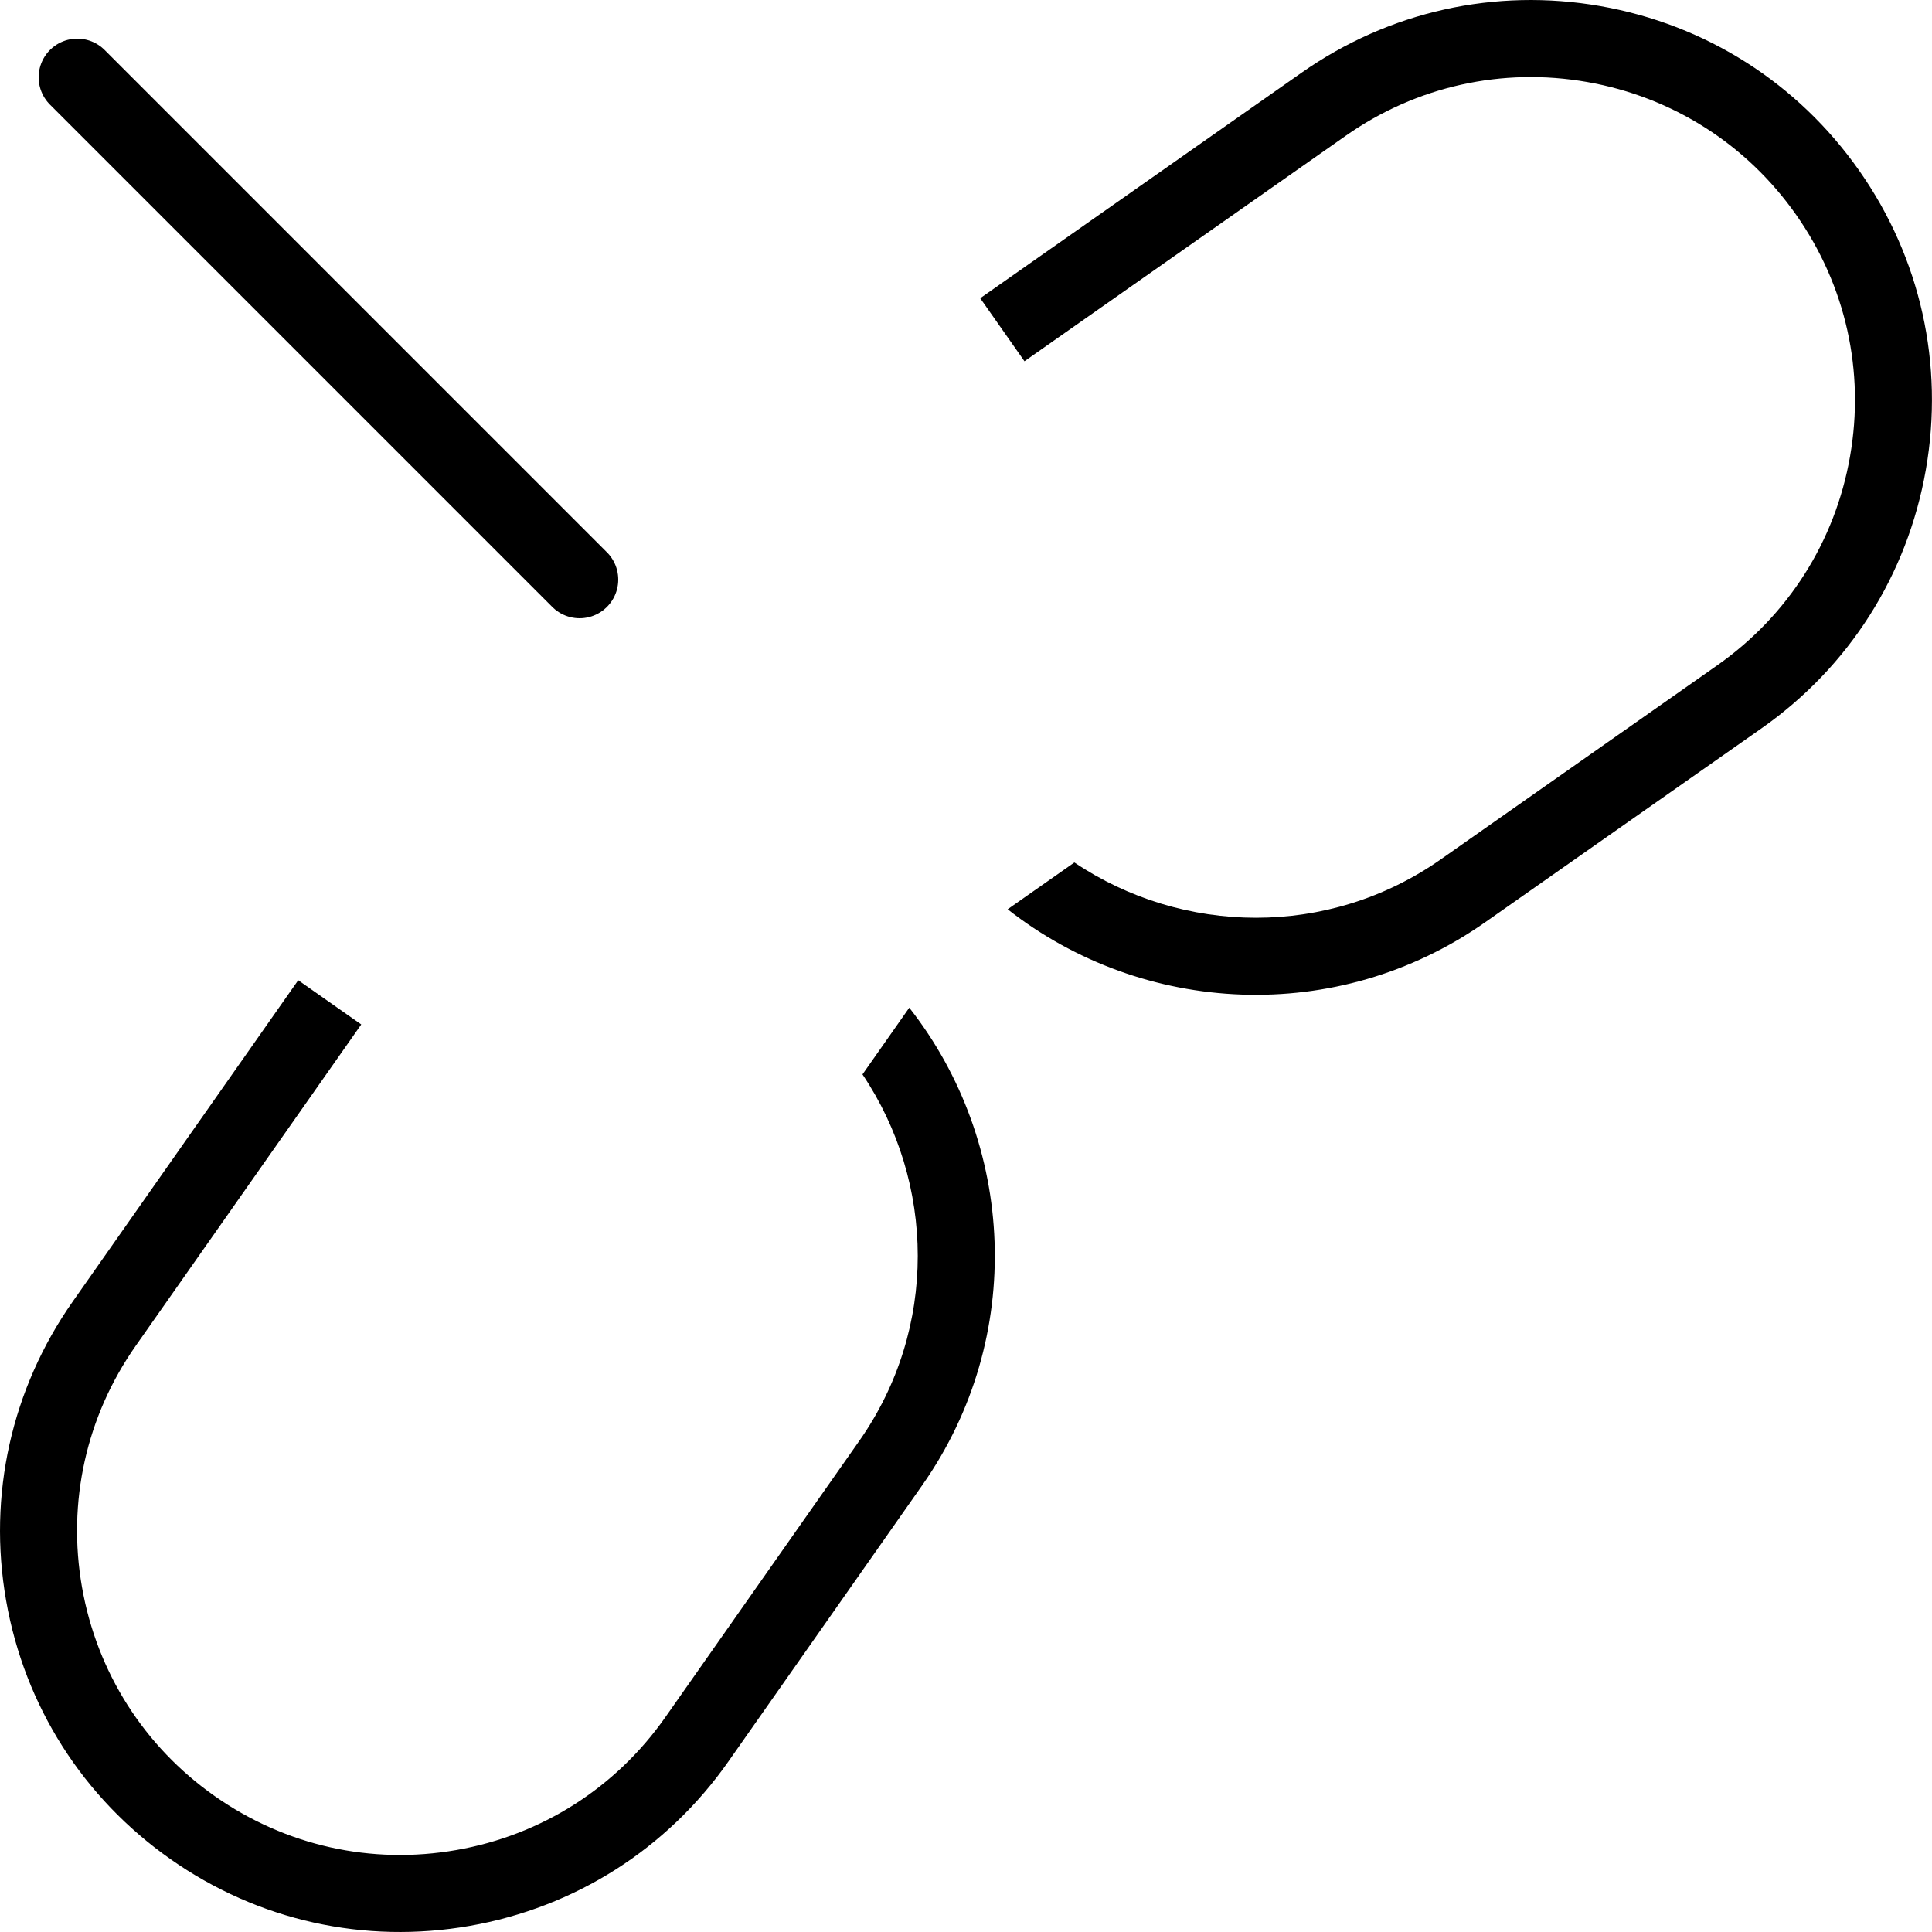
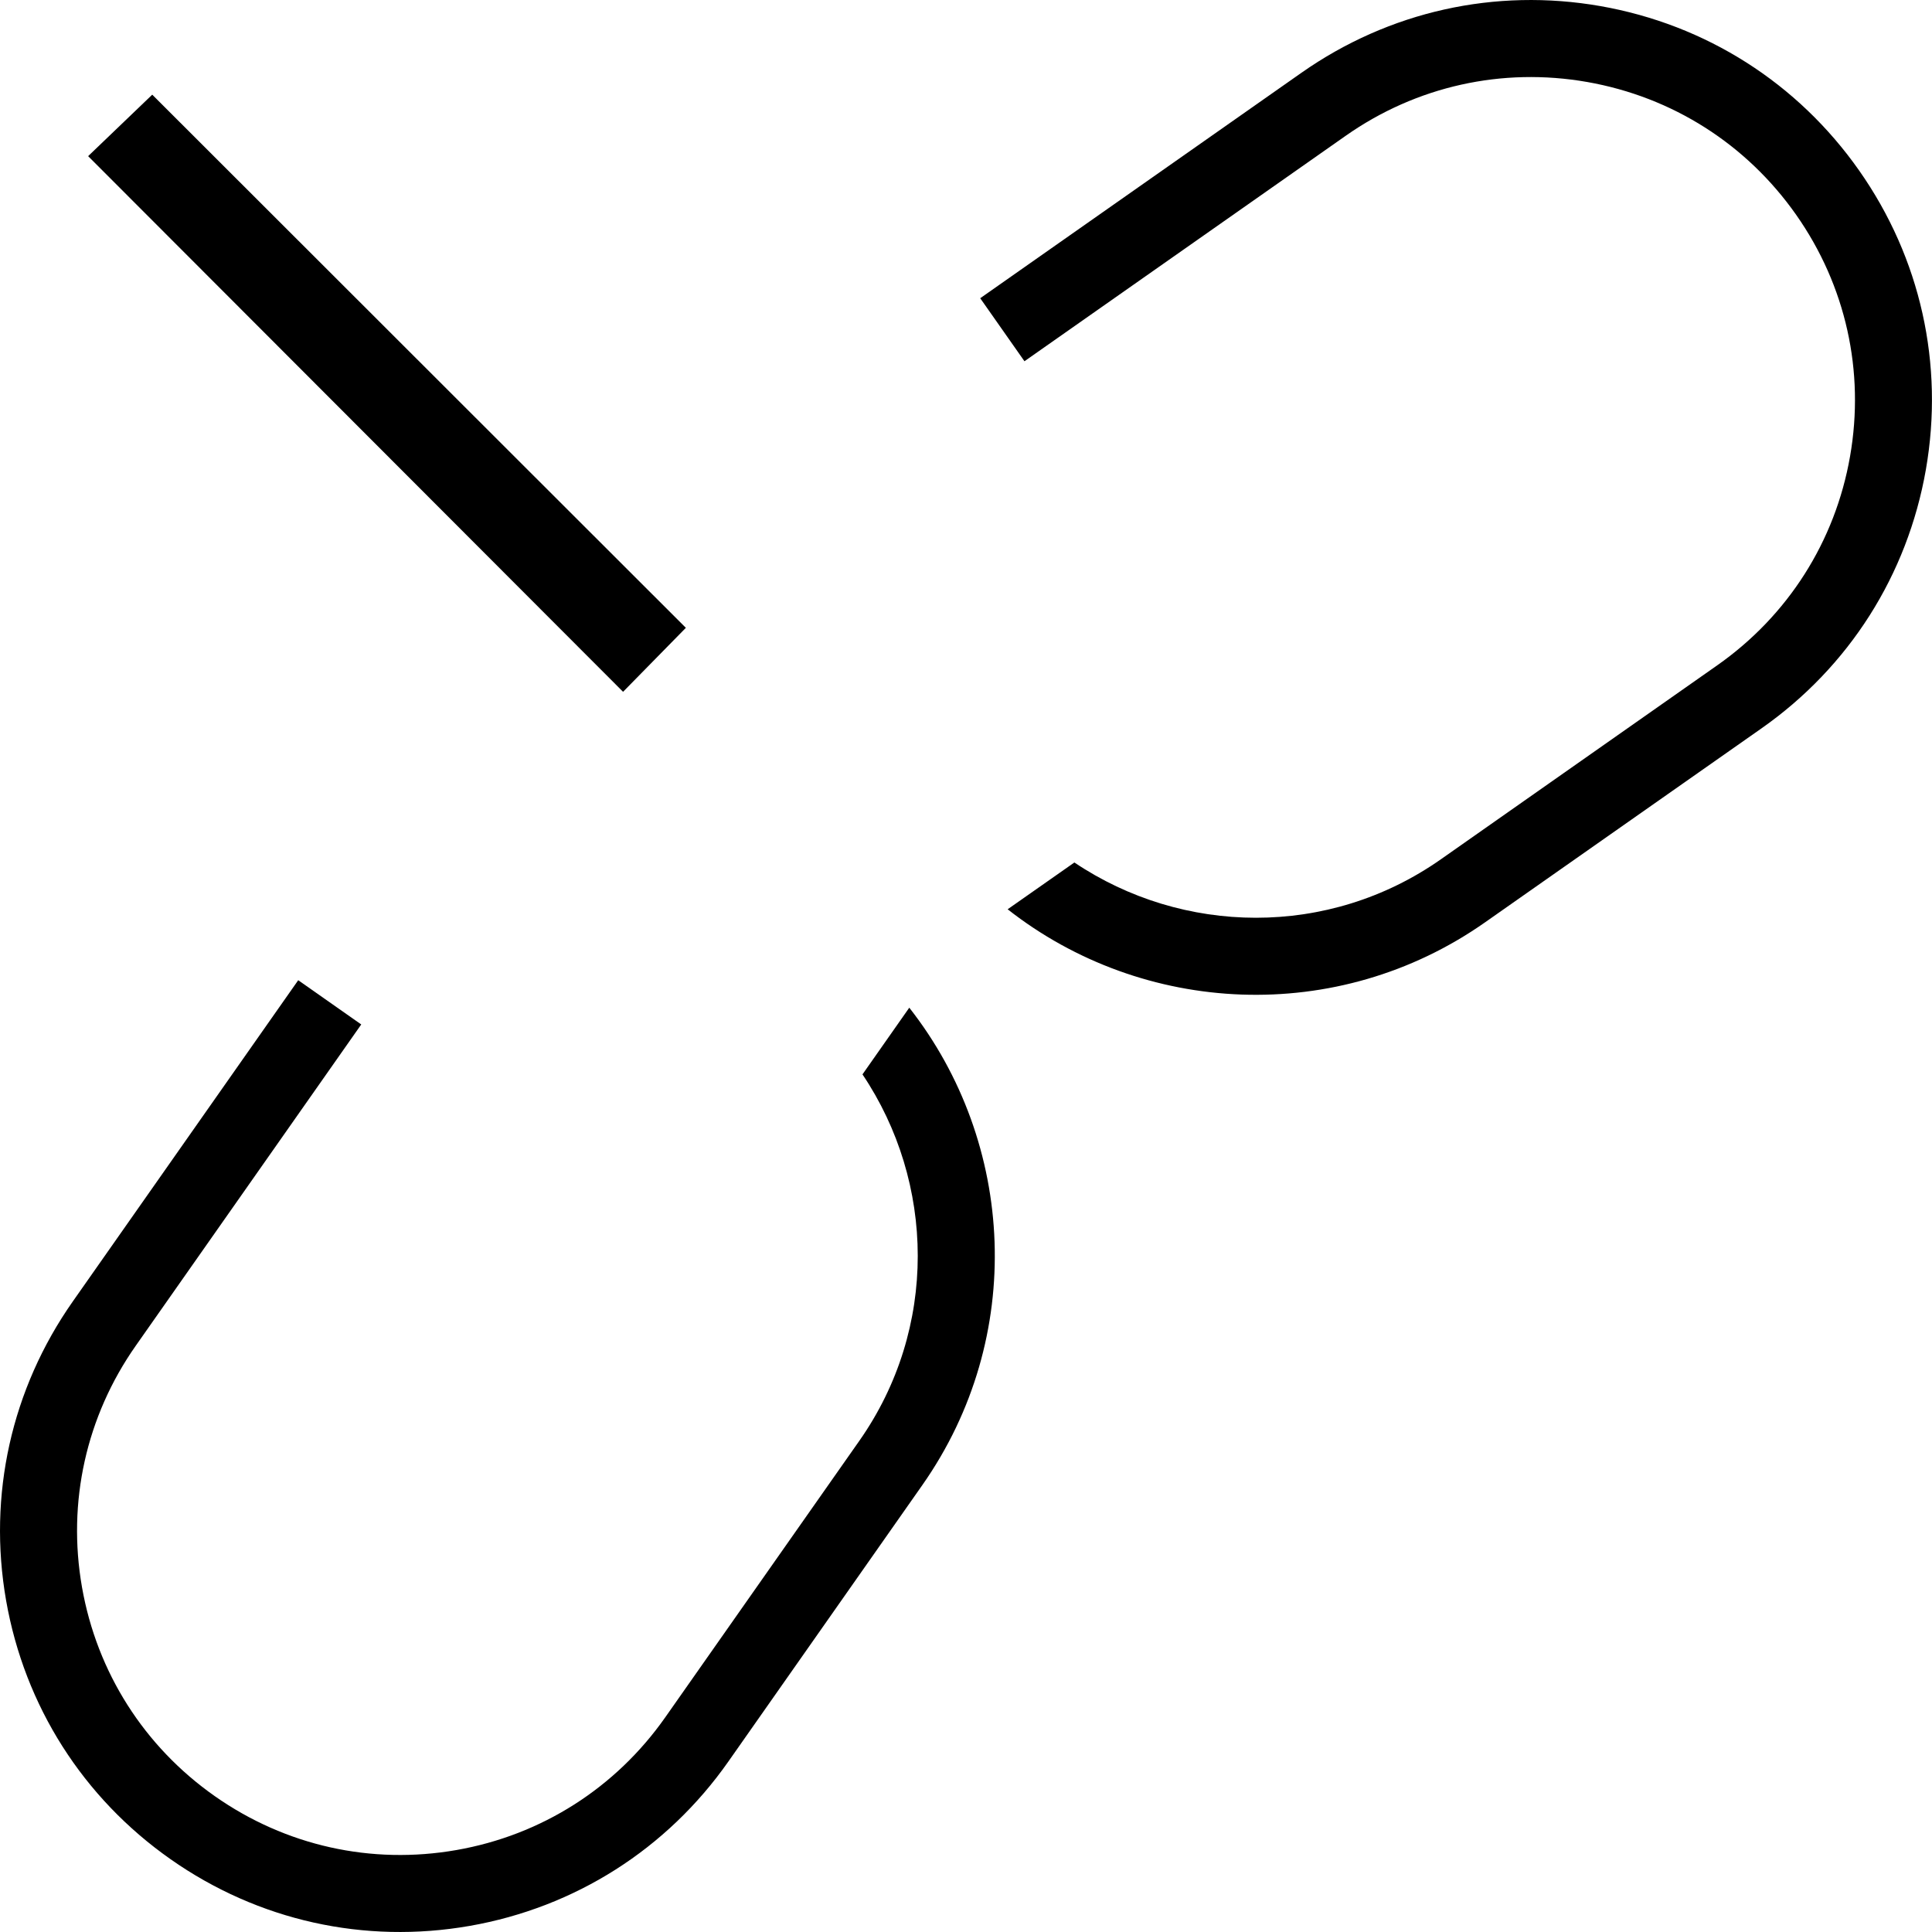
- <svg xmlns="http://www.w3.org/2000/svg" enable-background="new 0 0 50 50" height="50px" id="Layer_1" version="1.1" viewBox="0 0 50 50" width="50px" xml:space="preserve">
-   <path d="M22.321,27.805c1.878,2.794,1.964,6.569-0.082,9.484c-0.291,0.416-4.595,6.55-5.02,7.152  c-1.285,1.831-3.205,3.053-5.407,3.438C9.61,48.265,7.39,47.77,5.56,46.485c-1.83-1.285-3.051-3.206-3.438-5.408  c-0.386-2.202,0.108-4.423,1.394-6.253l5.833-8.311l-1.631-1.145L1.885,33.68c-1.591,2.266-2.204,5.015-1.727,7.741  c0.479,2.728,1.99,5.105,4.257,6.696c2.265,1.59,5.015,2.202,7.741,1.725l0,0c2.727-0.478,5.104-1.988,6.693-4.252  c0.424-0.603,4.731-6.741,5.021-7.156c2.686-3.826,2.411-8.855-0.338-12.355L22.321,27.805z" />
-   <path d="M27.805,22.321c2.794,1.878,6.569,1.964,9.484-0.082c0.416-0.291,6.55-4.595,7.152-5.02  c1.831-1.285,3.053-3.205,3.438-5.407C48.265,9.61,47.77,7.39,46.485,5.56c-1.285-1.83-3.206-3.051-5.408-3.438  c-2.202-0.386-4.423,0.108-6.253,1.394l-8.311,5.833l-1.145-1.631l8.311-5.833c2.266-1.591,5.015-2.204,7.741-1.727  c2.728,0.479,5.105,1.99,6.696,4.257c1.59,2.265,2.202,5.015,1.725,7.741l0,0c-0.478,2.727-1.988,5.104-4.252,6.693  c-0.603,0.424-6.741,4.731-7.156,5.021c-3.826,2.686-8.855,2.411-12.355-0.338L27.805,22.321z" />
-   <rect fill="none" height="50" width="50" />
-   <line fill="none" stroke="#000000" stroke-linecap="round" stroke-miterlimit="10" stroke-width="2" x1="2" x2="15" y1="2" y2="15" />
+ <svg xmlns="http://www.w3.org/2000/svg" version="1.1" id="Layer_1" x="0px" y="0px" width="50px" height="50px" viewBox="0 0 50 50" enable-background="new 0 0 50 50" xml:space="preserve">
+   <g>
+     <path d="M22.321,27.805c1.878,2.794,1.964,6.569-0.082,9.484c-0.291,0.416-4.595,6.55-5.02,7.152   c-1.285,1.831-3.205,3.053-5.407,3.438C9.61,48.265,7.39,47.77,5.56,46.485s-3.051-3.206-3.438-5.408   c-0.386-2.202,0.108-4.423,1.394-6.253l5.833-8.311l-1.631-1.145L1.885,33.68c-1.591,2.266-2.204,5.015-1.727,7.741   c0.479,2.728,1.99,5.105,4.257,6.696c2.265,1.59,5.015,2.202,7.741,1.725l0,0c2.727-0.478,5.104-1.988,6.693-4.252   c0.424-0.603,4.731-6.741,5.021-7.156c2.686-3.826,2.411-8.855-0.338-12.355L22.321,27.805z" />
+     <path d="M27.805,22.321c2.794,1.878,6.569,1.964,9.484-0.082c0.416-0.291,6.55-4.595,7.152-5.02   c1.831-1.285,3.053-3.205,3.438-5.407C48.265,9.61,47.77,7.39,46.485,5.56s-3.206-3.051-5.408-3.438   c-2.202-0.386-4.423,0.108-6.253,1.394l-8.311,5.833l-1.145-1.631l8.311-5.833c2.266-1.591,5.015-2.204,7.741-1.727   c2.728,0.479,5.105,1.99,6.696,4.257c1.59,2.265,2.202,5.015,1.725,7.741l0,0c-0.478,2.727-1.988,5.104-4.252,6.693   c-0.603,0.424-6.741,4.731-7.156,5.021c-3.826,2.686-8.855,2.411-12.355-0.338L27.805,22.321z" />
+     <rect fill="none" width="50" height="50" />
+     <polygon points="3.94,2.45 2.281,4.041 16.125,17.904 17.75,16.248  " />
+   </g>
</svg>
